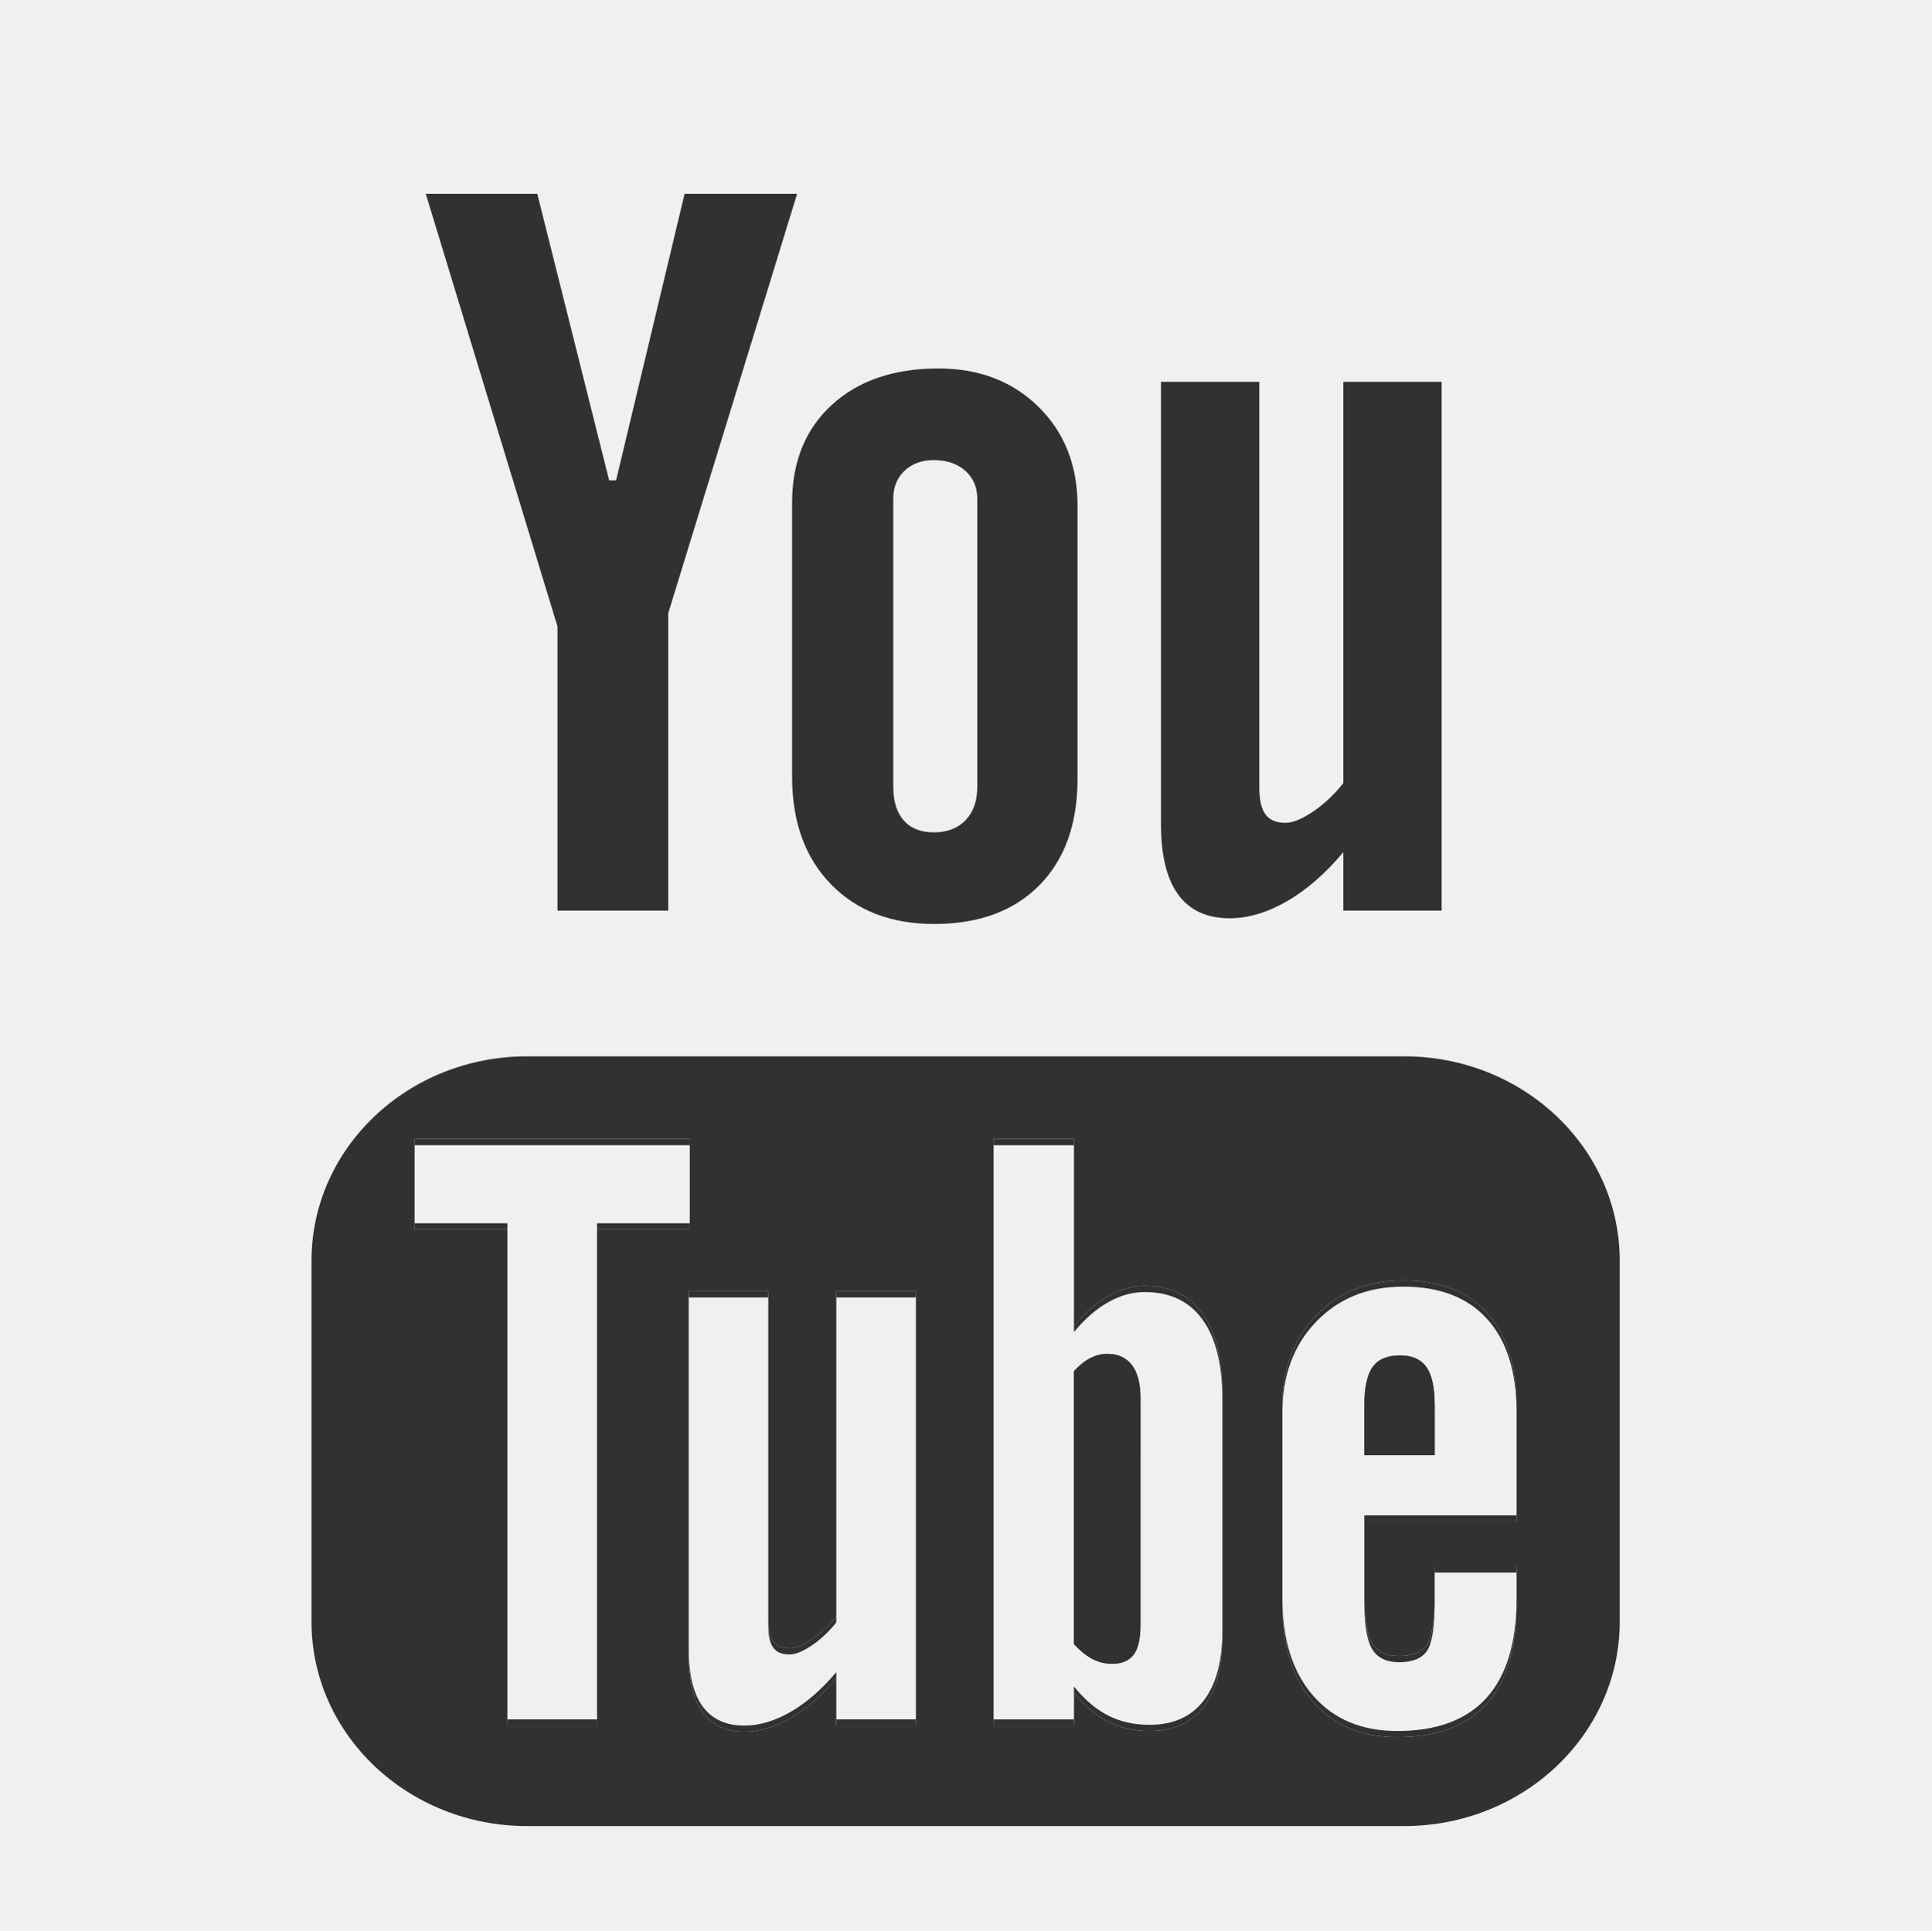
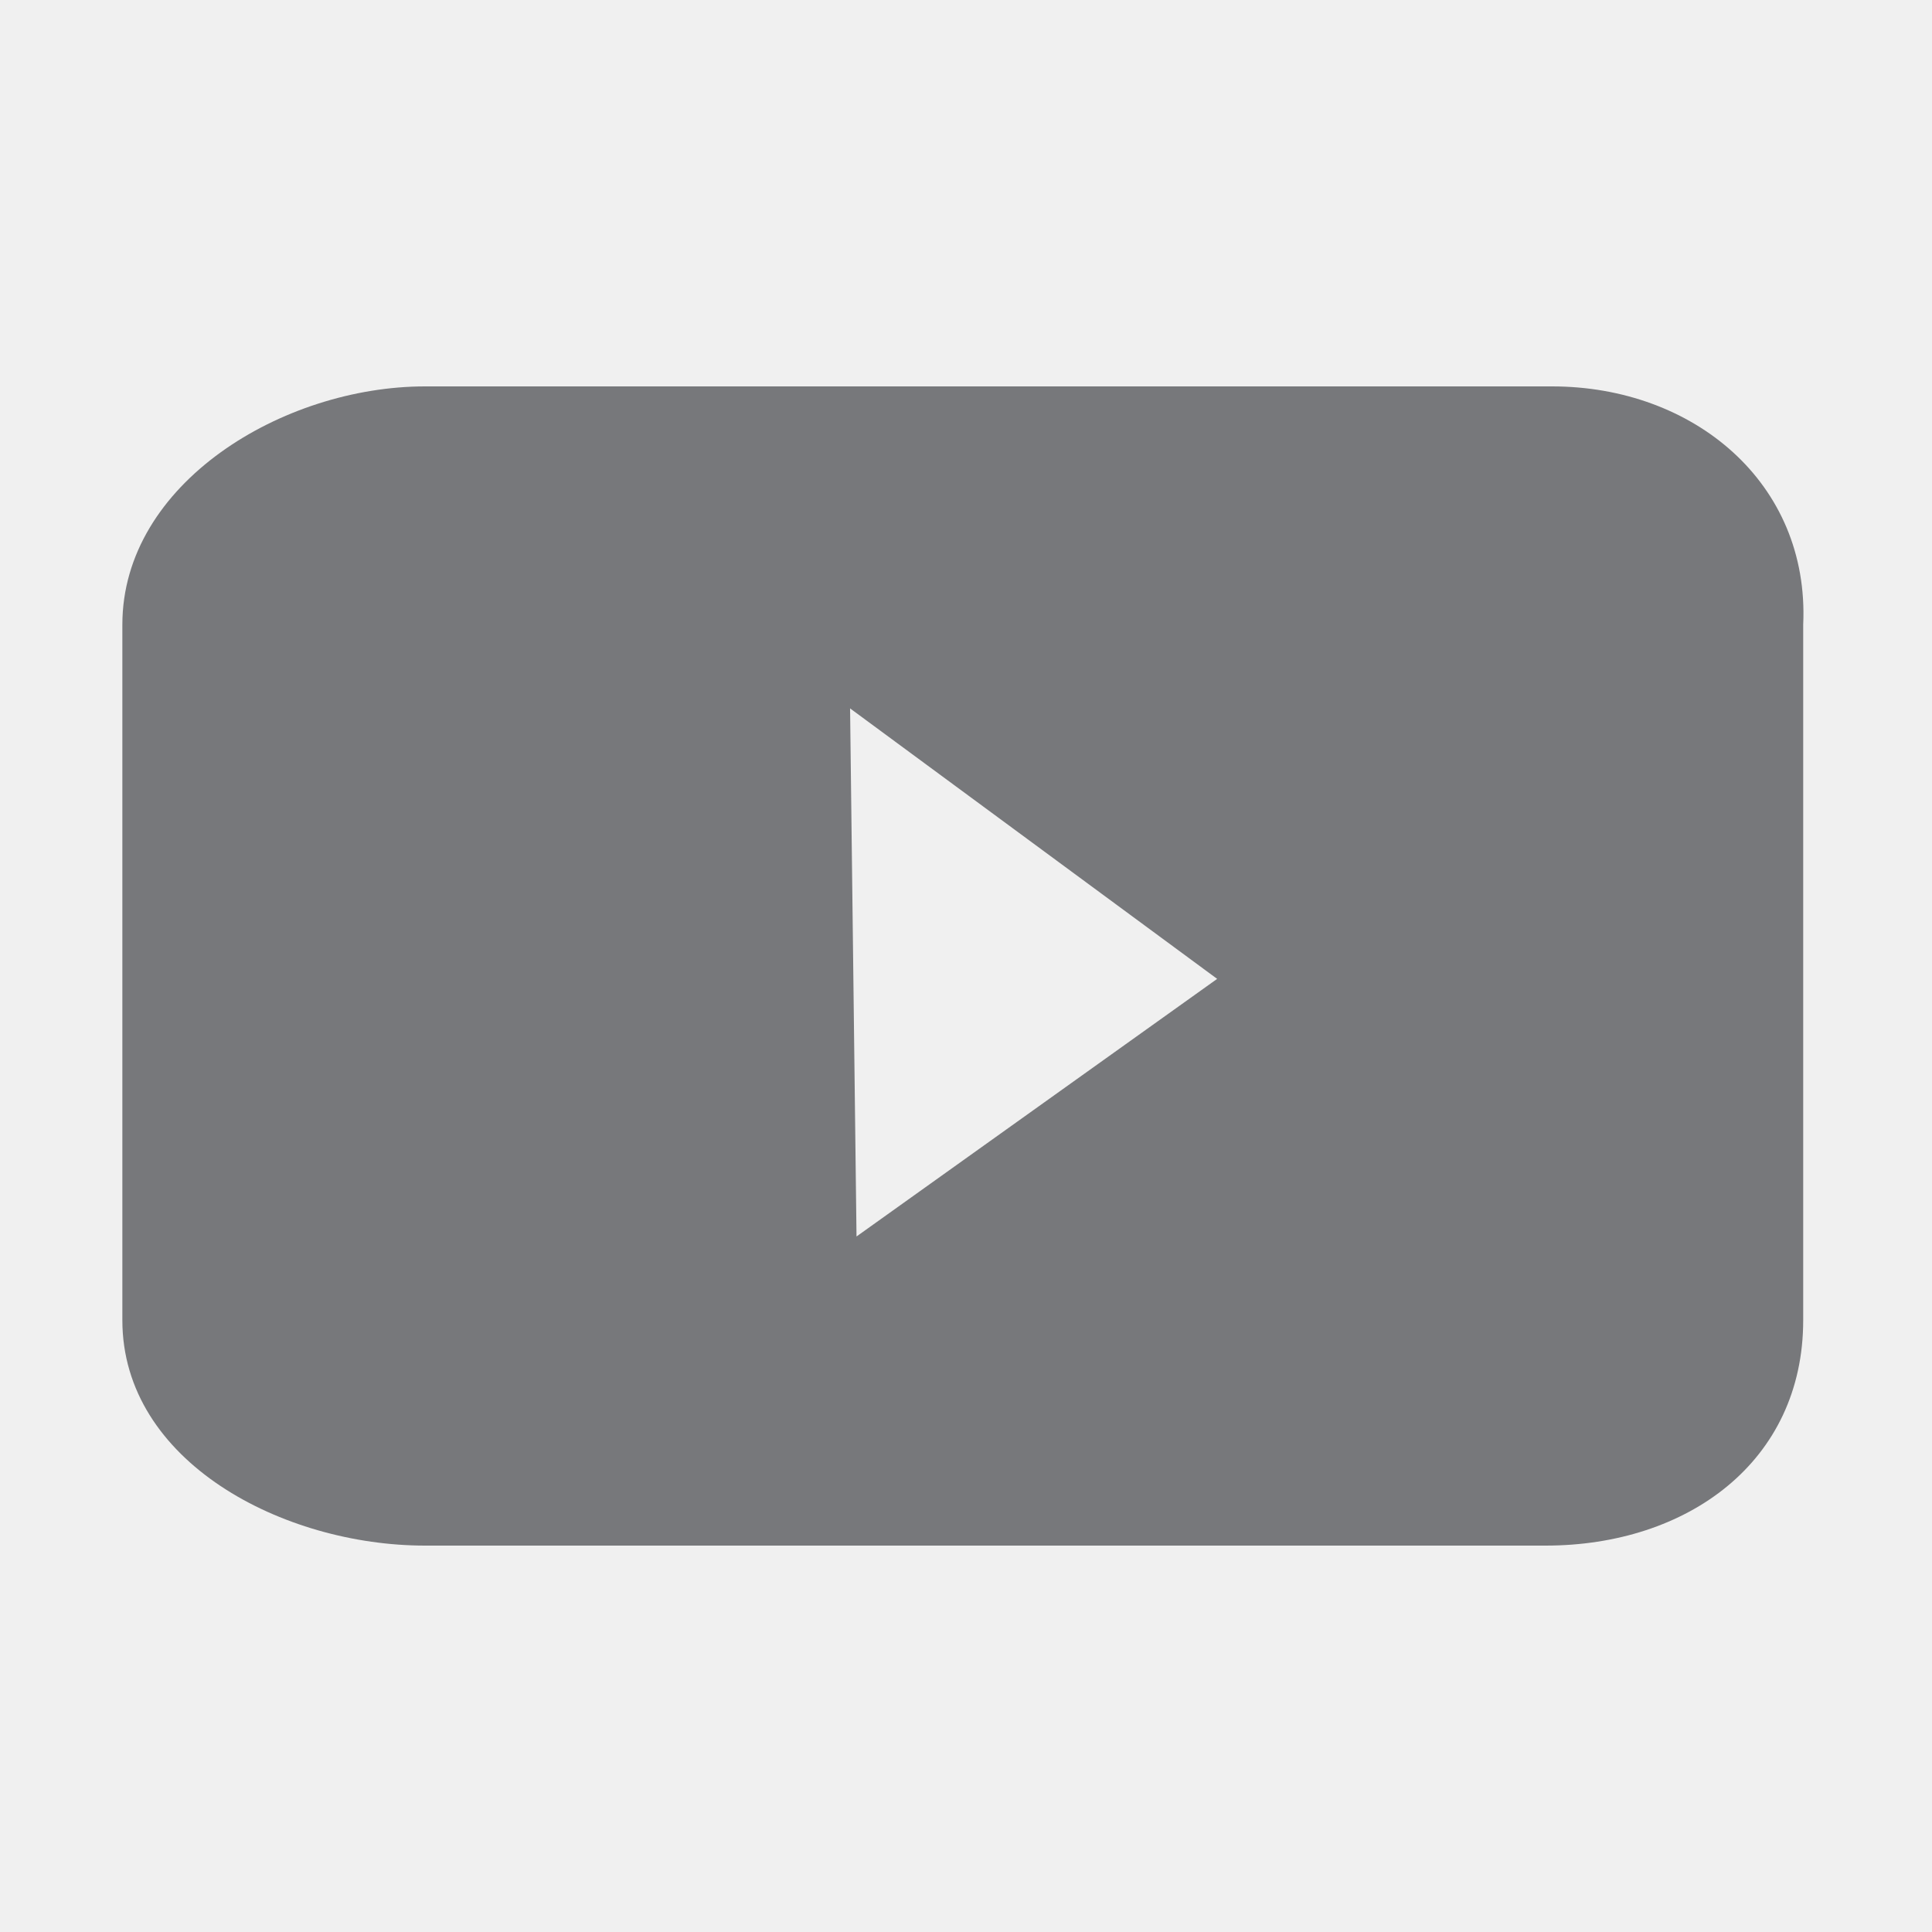
- <svg xmlns="http://www.w3.org/2000/svg" version="1.1" id="Layer_1" x="0px" y="0px" width="283.465px" height="283.464px" viewBox="0 0 283.465 283.464" enable-background="new 0 0 283.465 283.464" xml:space="preserve">
-   <g id="Facebook" display="none">
-     <path display="inline" fill="#FFFFFF" d="M82.732,100.532h27V88.283v-12v-2.001c0-11.55,0.298-29.4,8.698-40.449   c8.85-11.702,21-19.65,41.901-19.65c34.048,0,48.4,4.849,48.4,4.849l-6.75,40.001c0,0-11.25-3.251-21.75-3.251   s-19.9,3.75-19.9,14.25v4.25v14.001v12.249h43.048l-3,39.05h-40.048v135.7h-50.6v-135.7h-27v-39.05L82.732,100.532L82.732,100.532z   " />
+ <svg xmlns="http://www.w3.org/2000/svg" version="1.1" x="0px" y="0px" viewBox="126.7 126.7 30 30" enable-background="new 126.7 126.7 30 30" xml:space="preserve">
+   <g id="Layer_1">
+     <g id="youtube_1_" enable-background="new    ">
+       <g id="youtube">
+         <g>
+           <path fill="#77787B" d="M150.8,132.7l-8.6,0l-8.9,0c-2.2,0-4.7,1.5-4.7,3.7v10.8c0,2.2,2.5,3.5,4.7,3.5h17.4c2.2,0,4-1.3,4-3.5      v-10.8C154.8,134.2,153,132.7,150.8,132.7z M140,145.9l-0.1-8.2l5.7,4.2L140,145.9z" />
+         </g>
+       </g>
+     </g>
+     <g id="Facebook" display="none">
+       <path display="inline" fill="#FFFFFF" d="M82.7,100.5h27V88.3v-12v-2c0-11.5,0.3-29.4,8.7-40.4c8.8-11.7,21-19.6,41.9-19.6    c34,0,48.4,4.8,48.4,4.8L202,59c0,0-11.2-3.3-21.8-3.3s-19.9,3.8-19.9,14.2v4.2v14v12.2h43l-3,39.1h-40v135.7h-50.6V139.6h-27    L82.7,100.5L82.7,100.5L82.7,100.5z" />
+     </g>
+     <g id="Twitter" display="none">
+       <path display="inline" fill="#FFFFFF" d="M270.2,67.5c-9.2,4.1-19,6.8-29.3,8c10.5-6.3,18.6-16.3,22.5-28.3    c-9.9,5.9-20.8,10.1-32.4,12.4c-9.3-9.9-22.6-16.1-37.3-16.1c-28.2,0-51.1,22.9-51.1,51.1c0,4,0.5,7.9,1.3,11.6    c-42.5-2.1-80.1-22.5-105.3-53.4c-4.4,7.5-6.9,16.3-6.9,25.7c0,17.7,9,33.4,22.7,42.5c-8.4-0.3-16.3-2.6-23.1-6.4    c0,0.2,0,0.4,0,0.6c0,24.8,17.6,45.4,41,50.1c-4.3,1.2-8.8,1.8-13.5,1.8c-3.3,0-6.5-0.3-9.6-0.9c6.5,20.3,25.4,35.1,47.7,35.5    c-17.5,13.7-39.5,21.9-63.4,21.9c-4.1,0-8.2-0.2-12.2-0.7c22.6,14.5,49.5,23,78.3,23c94,0,145.3-77.8,145.3-145.4    c0-2.2-0.1-4.4-0.1-6.6C254.7,86.8,263.4,77.8,270.2,67.5z" />
+     </g>
  </g>
-   <g id="Twitter" display="none">
-     <path display="inline" fill="#FFFFFF" d="M270.232,67.508c-9.161,4.063-19.007,6.809-29.34,8.044   c10.546-6.322,18.646-16.333,22.461-28.263c-9.871,5.855-20.804,10.106-32.44,12.396c-9.318-9.928-22.595-16.131-37.288-16.131   c-28.212,0-51.085,22.872-51.085,51.084c0,4.003,0.451,7.903,1.322,11.642c-42.456-2.131-80.1-22.468-105.295-53.376   c-4.397,7.545-6.917,16.32-6.917,25.683c0,17.724,9.018,33.359,22.726,42.521c-8.374-0.266-16.251-2.564-23.138-6.391   c-0.005,0.214-0.005,0.427-0.005,0.643c0,24.751,17.609,45.398,40.978,50.092c-4.286,1.167-8.799,1.792-13.458,1.792   c-3.292,0-6.492-0.321-9.612-0.917c6.501,20.295,25.368,35.066,47.721,35.478c-17.483,13.702-39.51,21.868-63.445,21.868   c-4.124,0-8.189-0.241-12.186-0.715c22.607,14.494,49.46,22.954,78.309,22.954c93.965,0,145.349-77.844,145.349-145.351   c0-2.214-0.05-4.417-0.148-6.609C254.724,86.75,263.384,77.752,270.232,67.508z" />
-   </g>
-   <path fill="#313131" d="M170.407,56.053h14.434v59.503c0,1.841,0.3,3.171,0.905,3.995c0.604,0.824,1.584,1.236,2.938,1.236  c1.065,0,2.403-0.546,4.025-1.635c1.619-1.092,3.105-2.484,4.461-4.18V56.053h14.432v77.623H197.17v-8.569  c-2.659,3.158-5.427,5.563-8.304,7.215c-2.877,1.649-5.671,2.476-8.376,2.476c-3.337,0-5.854-1.153-7.546-3.465  c-1.692-2.31-2.538-5.778-2.538-10.399V56.053H170.407z" />
-   <polygon fill="#313131" points="78.862,28.45 89.408,70.511 90.429,70.511 100.485,28.45 116.999,28.45 98.085,90.014   98.085,133.677 81.829,133.677 81.829,91.979 62.492,28.45 " />
-   <g>
-     <path fill="#313131" d="M152.437,59.728c-3.814-3.757-8.708-5.637-14.68-5.637c-6.56,0-11.78,1.782-15.665,5.347   c-3.886,3.563-5.828,8.349-5.828,14.361v40.24c0,6.595,1.895,11.845,5.684,15.747c3.786,3.902,8.839,5.853,15.153,5.853   c6.556,0,11.707-1.89,15.446-5.672c3.738-3.781,5.613-8.993,5.613-15.638V74.238C158.16,68.321,156.251,63.485,152.437,59.728z    M143.447,115.493c0,2.087-0.575,3.724-1.726,4.913c-1.149,1.188-2.703,1.783-4.659,1.783h-0.001h-0.001   c-1.91,0-3.377-0.581-4.405-1.746c-1.029-1.164-1.54-2.812-1.542-4.95V73.217c0-1.697,0.549-3.067,1.651-4.109   c1.102-1.043,2.533-1.566,4.295-1.566h0.001h0.001c1.909,0,3.449,0.523,4.622,1.566c1.174,1.042,1.764,2.412,1.764,4.109V115.493z" />
-     <path fill="#313131" d="M131.116,115.493V73.217h-0.001c0-1.696,0.549-3.067,1.651-4.109c1.102-1.043,2.533-1.566,4.294-1.566   h-0.001c-1.762,0-3.193,0.523-4.295,1.566c-1.102,1.042-1.651,2.412-1.651,4.109v42.276c0.002,2.138,0.513,3.786,1.542,4.95   c1.028,1.165,2.495,1.746,4.405,1.746h0.001c-1.909,0-3.376-0.581-4.404-1.746C131.628,119.279,131.116,117.631,131.116,115.493z" />
-     <path fill="#313131" d="M137.061,67.542C137.061,67.542,137.06,67.542,137.061,67.542c1.908,0,3.448,0.523,4.62,1.566   c1.175,1.042,1.764,2.413,1.764,4.109v42.276c0,2.087-0.575,3.724-1.726,4.913c-1.149,1.189-2.702,1.783-4.658,1.783h0.001   c1.956,0,3.51-0.595,4.659-1.783c1.151-1.189,1.726-2.826,1.726-4.913V73.217c0-1.697-0.59-3.067-1.764-4.109   C140.51,68.065,138.97,67.542,137.061,67.542z" />
-   </g>
-   <g>
-     <path fill="#313131" d="M206.091,268.065L206.091,268.065c17.482,0,31.653-13.431,31.653-30h-0.001   C237.743,254.634,223.572,268.065,206.091,268.065z" />
-     <path fill="#313131" d="M237.744,185.065c0-16.569-14.171-30-31.652-30h-0.001C223.572,155.065,237.743,168.496,237.744,185.065z" />
-     <path fill="#313131" d="M162.516,199.652c-0.833,0-1.656,0.208-2.468,0.617c-0.815,0.414-1.616,1.052-2.41,1.916v38.258   c0.949,1.023,1.871,1.761,2.765,2.21c0.893,0.453,1.834,0.677,2.827,0.677c1.428,0,2.478-0.44,3.152-1.324   c0.673-0.883,1.012-2.328,1.012-4.332l0.002-31.546c0-2.117-0.416-3.725-1.252-4.825   C165.312,200.203,164.1,199.652,162.516,199.652z" />
-     <path fill="#313131" d="M205.479,199.88c-1.859,0-3.194,0.569-4.003,1.71c-0.813,1.14-1.218,3.023-1.218,5.654v5.457h10.325v-5.457   c0-2.631-0.407-4.514-1.217-5.654C208.552,200.45,207.258,199.88,205.479,199.88z" />
-     <path fill="#313131" d="M206.091,155.065H77.374c-17.481,0-31.652,13.431-31.652,30v53c0,16.569,14.171,30,31.652,30h128.717   c17.481,0,31.652-13.431,31.652-30h0.001v-53C237.743,168.496,223.572,155.065,206.091,155.065z M87.632,252.405v0.906h-13.16   v-0.906v-71.924H60.858v-0.908v-11.458v-0.908h40.387v0.908v11.459v0.907H87.632V252.405z M134.437,190.462v61.942v0.908h-11.685   v-0.908v-6.028c-2.153,2.555-4.392,4.504-6.724,5.842c-2.327,1.334-4.587,2.002-6.78,2.002c-2.7,0-4.737-0.934-6.107-2.805   c-1.37-1.87-2.055-4.677-2.055-8.418v-0.911v-51.624v-0.906h11.683v0.906v47.273c0,1.49,0.245,2.569,0.734,3.232   c0.489,0.669,1.283,1.001,2.378,1.001c0.863,0,1.948-0.44,3.26-1.322c1.312-0.882,2.516-2.008,3.611-3.383v-0.001v-46.8v-0.907   h11.685V190.462z M179.421,205.425v33.959v0.908c0,4.468-0.917,7.888-2.745,10.258c-1.831,2.374-4.477,3.557-7.939,3.557   c-2.284,0-4.32-0.46-6.111-1.375c-1.789-0.921-3.453-2.336-4.988-4.249v3.923v0.907h-11.799v-0.907v-84.29v-0.908h11.799v0.908   v26.517c1.574-1.918,3.245-3.372,5.014-4.374c1.773-0.998,3.564-1.498,5.376-1.498c3.697,0,6.521,1.346,8.469,4.027   c1.949,2.685,2.924,6.597,2.924,11.73V205.425z M222.607,207.362v15.094v0.906l-22.351-0.001v10.948   c0,3.306,0.385,5.599,1.157,6.876c0.772,1.284,2.085,1.919,3.949,1.919c1.935,0,3.289-0.541,4.062-1.621   c0.771-1.082,1.157-3.475,1.157-7.173v-3.461v-0.905h12.024v0.905v3.814v0.907c0,6.443-1.463,11.296-4.391,14.553   c-2.929,3.261-7.302,4.891-13.119,4.891c-5.229,0-9.347-1.73-12.353-5.184c-3.006-3.456-4.512-8.209-4.512-14.26v-0.907v-27.301   v-0.907c0-5.456,1.651-9.9,4.956-13.334c3.299-3.433,7.565-5.151,12.793-5.151c5.347,0,9.456,1.589,12.324,4.769   c2.869,3.18,4.304,7.75,4.304,13.716V207.362z" />
-     <rect x="122.752" y="189.555" fill="#313131" width="11.685" height="0.907" />
-     <path fill="#313131" d="M166.382,242.006c-0.674,0.884-1.724,1.324-3.152,1.324c-0.993,0-1.934-0.224-2.827-0.677   c-0.894-0.449-1.816-1.187-2.765-2.21v0.906c0.949,1.023,1.871,1.762,2.765,2.212c0.893,0.452,1.834,0.676,2.827,0.676   c1.428,0,2.478-0.441,3.152-1.323c0.673-0.883,1.012-2.328,1.012-4.33l0.002-32.455v-0.001l-0.002,31.546   C167.394,239.678,167.055,241.123,166.382,242.006z" />
-     <rect x="145.839" y="167.208" fill="#313131" width="11.799" height="0.908" />
-     <rect x="60.858" y="167.207" fill="#313131" width="40.387" height="0.908" />
-     <rect x="101.086" y="189.556" fill="#313131" width="11.683" height="0.906" />
-     <path fill="#313131" d="M113.503,241.877c0.489,0.666,1.283,0.998,2.378,0.998c0.863,0,1.948-0.439,3.26-1.321   c1.312-0.881,2.517-2.01,3.612-3.384h-0.001v-0.907c-1.095,1.375-2.299,2.501-3.611,3.383c-1.312,0.882-2.397,1.322-3.26,1.322   c-1.095,0-1.889-0.332-2.378-1.001c-0.489-0.663-0.734-1.742-0.734-3.232v0.907C112.769,240.133,113.014,241.21,113.503,241.877z" />
-     <path fill="#313131" d="M201.413,242.091c0.772,1.283,2.085,1.918,3.949,1.918c1.935,0,3.289-0.54,4.062-1.621   c0.771-1.08,1.157-3.471,1.157-7.172v-0.906c0,3.698-0.386,6.091-1.157,7.173c-0.773,1.08-2.127,1.621-4.062,1.621   c-1.864,0-3.177-0.635-3.949-1.919c-0.772-1.277-1.157-3.57-1.157-6.876v0.906C200.256,238.521,200.641,240.814,201.413,242.091z" />
-     <rect x="210.581" y="229.944" fill="#313131" width="12.024" height="0.905" />
-     <rect x="200.258" y="212.701" fill="#313131" width="10.325" height="0.906" />
-     <path fill="#313131" d="M205.979,187.97c-5.228,0-9.494,1.718-12.793,5.151c-3.305,3.434-4.956,7.878-4.956,13.334v0.907   c0-5.456,1.651-9.899,4.956-13.334c3.299-3.434,7.565-5.152,12.793-5.152c5.347,0,9.456,1.589,12.324,4.768   c2.869,3.182,4.304,7.753,4.304,13.718v-0.907c0-5.966-1.435-10.536-4.304-13.716C215.435,189.559,211.326,187.97,205.979,187.97z" />
-     <path fill="#313131" d="M168.028,188.761c-1.812,0-3.603,0.5-5.376,1.498c-1.769,1.002-3.44,2.456-5.014,4.374v0.908   c1.574-1.916,3.245-3.374,5.014-4.375c1.773-0.999,3.564-1.496,5.376-1.496c3.697,0,6.521,1.345,8.469,4.029   c1.949,2.681,2.924,6.593,2.924,11.726v-0.907c0-5.133-0.975-9.045-2.924-11.73C174.549,190.107,171.725,188.761,168.028,188.761z" />
-     <rect x="87.632" y="179.574" fill="#313131" width="13.613" height="0.907" />
-     <rect x="122.752" y="252.404" fill="#313131" width="11.685" height="0.908" />
-     <rect x="60.858" y="179.573" fill="#313131" width="13.614" height="0.908" />
-     <path fill="#313131" d="M166.144,200.395c-0.832-1.101-2.044-1.651-3.628-1.651c-0.833,0-1.656,0.208-2.468,0.62   c-0.815,0.414-1.616,1.05-2.41,1.914v0.907c0.794-0.864,1.595-1.502,2.41-1.916c0.812-0.409,1.635-0.617,2.468-0.617   c1.584,0,2.796,0.551,3.628,1.651c0.836,1.1,1.252,2.707,1.252,4.825v-0.906C167.396,203.103,166.98,201.494,166.144,200.395z" />
-     <path fill="#313131" d="M205.479,198.973c-1.859,0-3.194,0.568-4.003,1.71c-0.813,1.14-1.218,3.024-1.218,5.654v0.907   c0-2.631,0.405-4.514,1.218-5.654c0.809-1.141,2.144-1.71,4.003-1.71c1.779,0,3.073,0.57,3.887,1.71   c0.81,1.14,1.217,3.023,1.217,5.654v-0.907c0-2.629-0.407-4.514-1.217-5.654C208.552,199.542,207.258,198.973,205.479,198.973z" />
-     <rect x="74.472" y="252.405" fill="#313131" width="13.16" height="0.906" />
-     <path fill="#313131" d="M205.095,254.107c-5.229,0-9.347-1.73-12.353-5.184c-3.006-3.456-4.512-8.209-4.512-14.26v0.907   c0,6.051,1.506,10.804,4.512,14.26c3.006,3.454,7.124,5.184,12.353,5.184c5.817,0,10.19-1.63,13.119-4.891   c2.928-3.257,4.391-8.11,4.391-14.553v-0.907c0,6.442-1.463,11.294-4.391,14.553C215.285,252.475,210.912,254.107,205.095,254.107z   " />
-     <path fill="#313131" d="M168.737,253.2c-2.284,0-4.32-0.459-6.111-1.378c-1.789-0.919-3.453-2.334-4.988-4.247v0.908   c1.535,1.913,3.199,3.328,4.988,4.249c1.791,0.915,3.827,1.375,6.111,1.375c3.462,0,6.108-1.183,7.939-3.557   c1.828-2.37,2.745-5.79,2.745-10.258v-0.908c0,4.468-0.917,7.89-2.745,10.26C174.845,252.016,172.199,253.2,168.737,253.2z" />
-     <rect x="145.839" y="252.406" fill="#313131" width="11.799" height="0.907" />
-     <polygon fill="#313131" points="122.752,237.262 122.752,237.263 122.753,237.262  " />
-     <rect x="200.256" y="222.455" fill="#313131" width="22.351" height="0.906" />
-     <path fill="#313131" d="M116.028,251.308c-2.327,1.334-4.587,2.003-6.78,2.003c-2.7,0-4.737-0.934-6.107-2.803   c-1.37-1.875-2.055-4.679-2.055-8.422v0.911c0,3.741,0.685,6.548,2.055,8.418c1.37,1.871,3.407,2.805,6.107,2.805   c2.193,0,4.453-0.668,6.78-2.002c2.332-1.338,4.571-3.287,6.724-5.842v-0.91C120.599,248.023,118.36,249.97,116.028,251.308z" />
-     <path fill="#313131" d="M167.396,206.129l-0.002,32.455c0,2.002-0.339,3.447-1.012,4.33c-0.674,0.882-1.724,1.323-3.152,1.323   c-0.993,0-1.934-0.224-2.827-0.676c-0.894-0.45-1.816-1.189-2.765-2.212v-0.906v-38.258v-0.907c0.794-0.864,1.595-1.5,2.41-1.914   c0.812-0.412,1.635-0.62,2.468-0.62c1.584,0,2.796,0.55,3.628,1.651c0.836,1.099,1.252,2.708,1.252,4.827L167.396,206.129   C167.396,206.128,167.396,206.129,167.396,206.129z" />
-     <path fill="#313131" d="M210.583,207.244v5.457v0.906h-10.325v-0.906v-5.457v-0.907c0-2.63,0.405-4.514,1.218-5.654   c0.809-1.142,2.144-1.71,4.003-1.71c1.779,0,3.073,0.569,3.887,1.71c0.81,1.14,1.217,3.025,1.217,5.654V207.244z" />
+   <g id="Creative_Commons_License" display="none">
+     <text id="Creative_Commons_License_1_" transform="matrix(1 0 0 1 -605 1413.044)" display="inline" font-family="'MyriadPro-Regular'" font-size="12">With assets by Icomoon, Piotr Kwiatkowski / CC BY</text>
  </g>
</svg>
